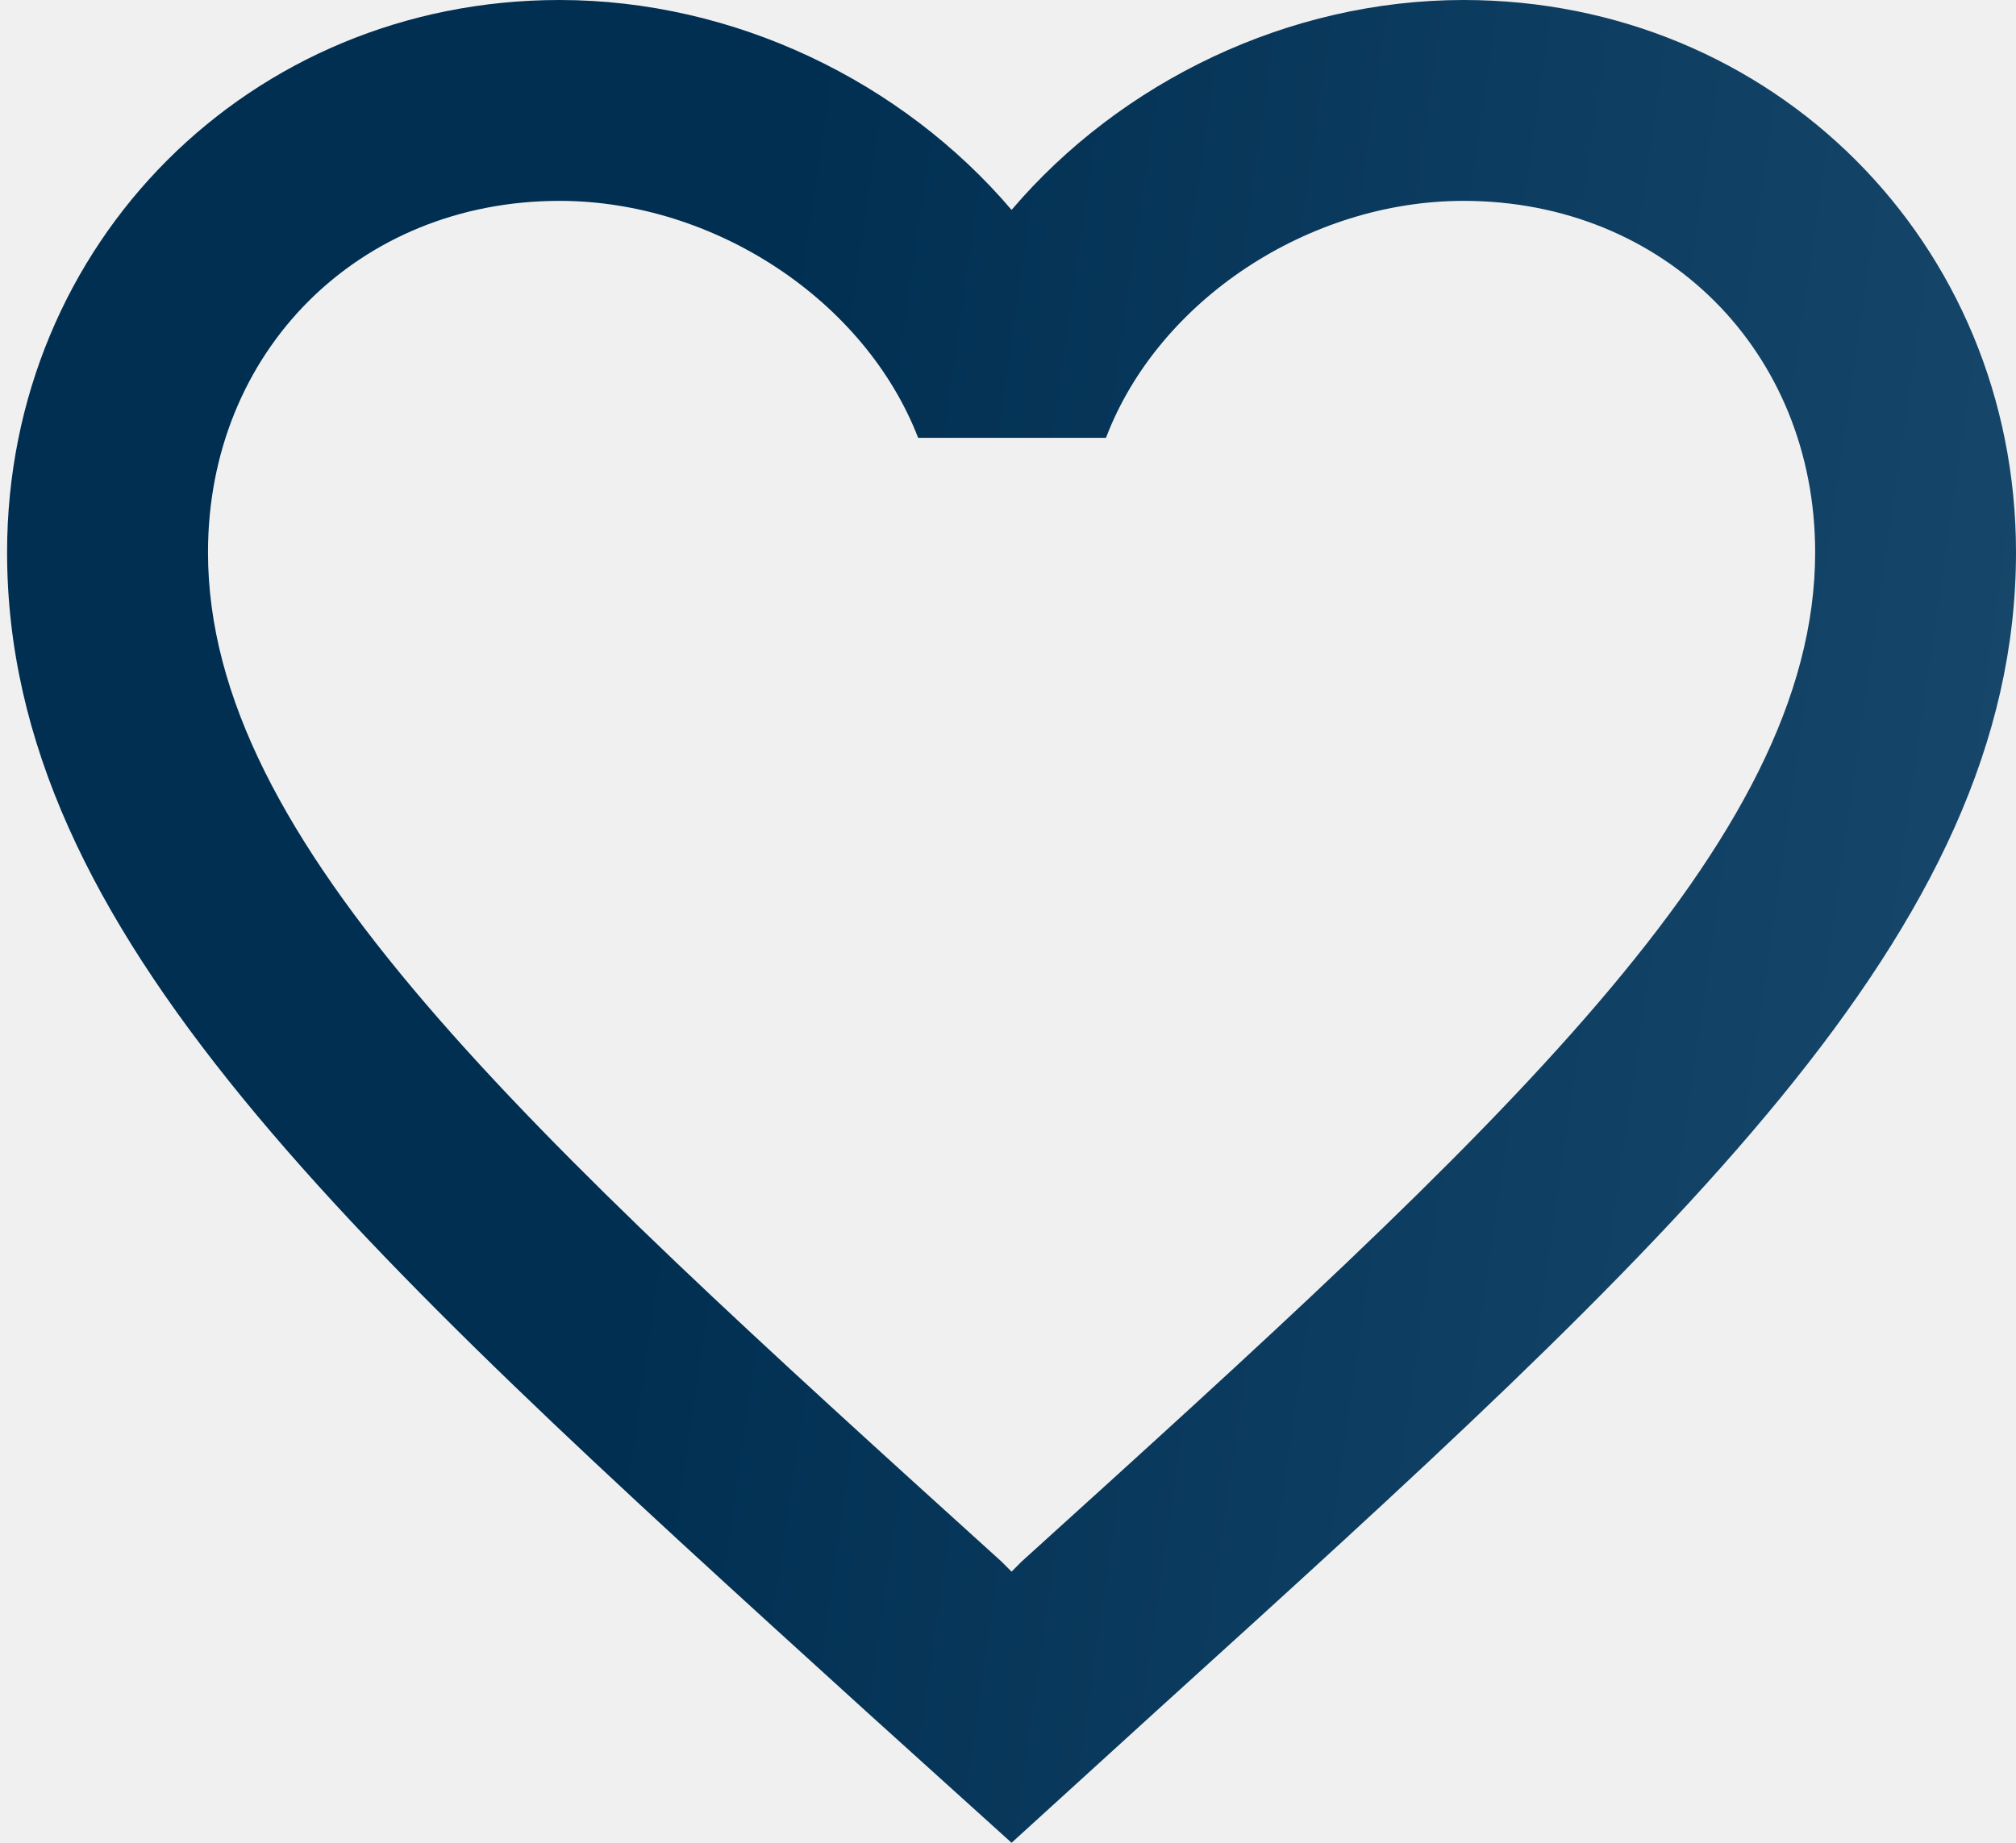
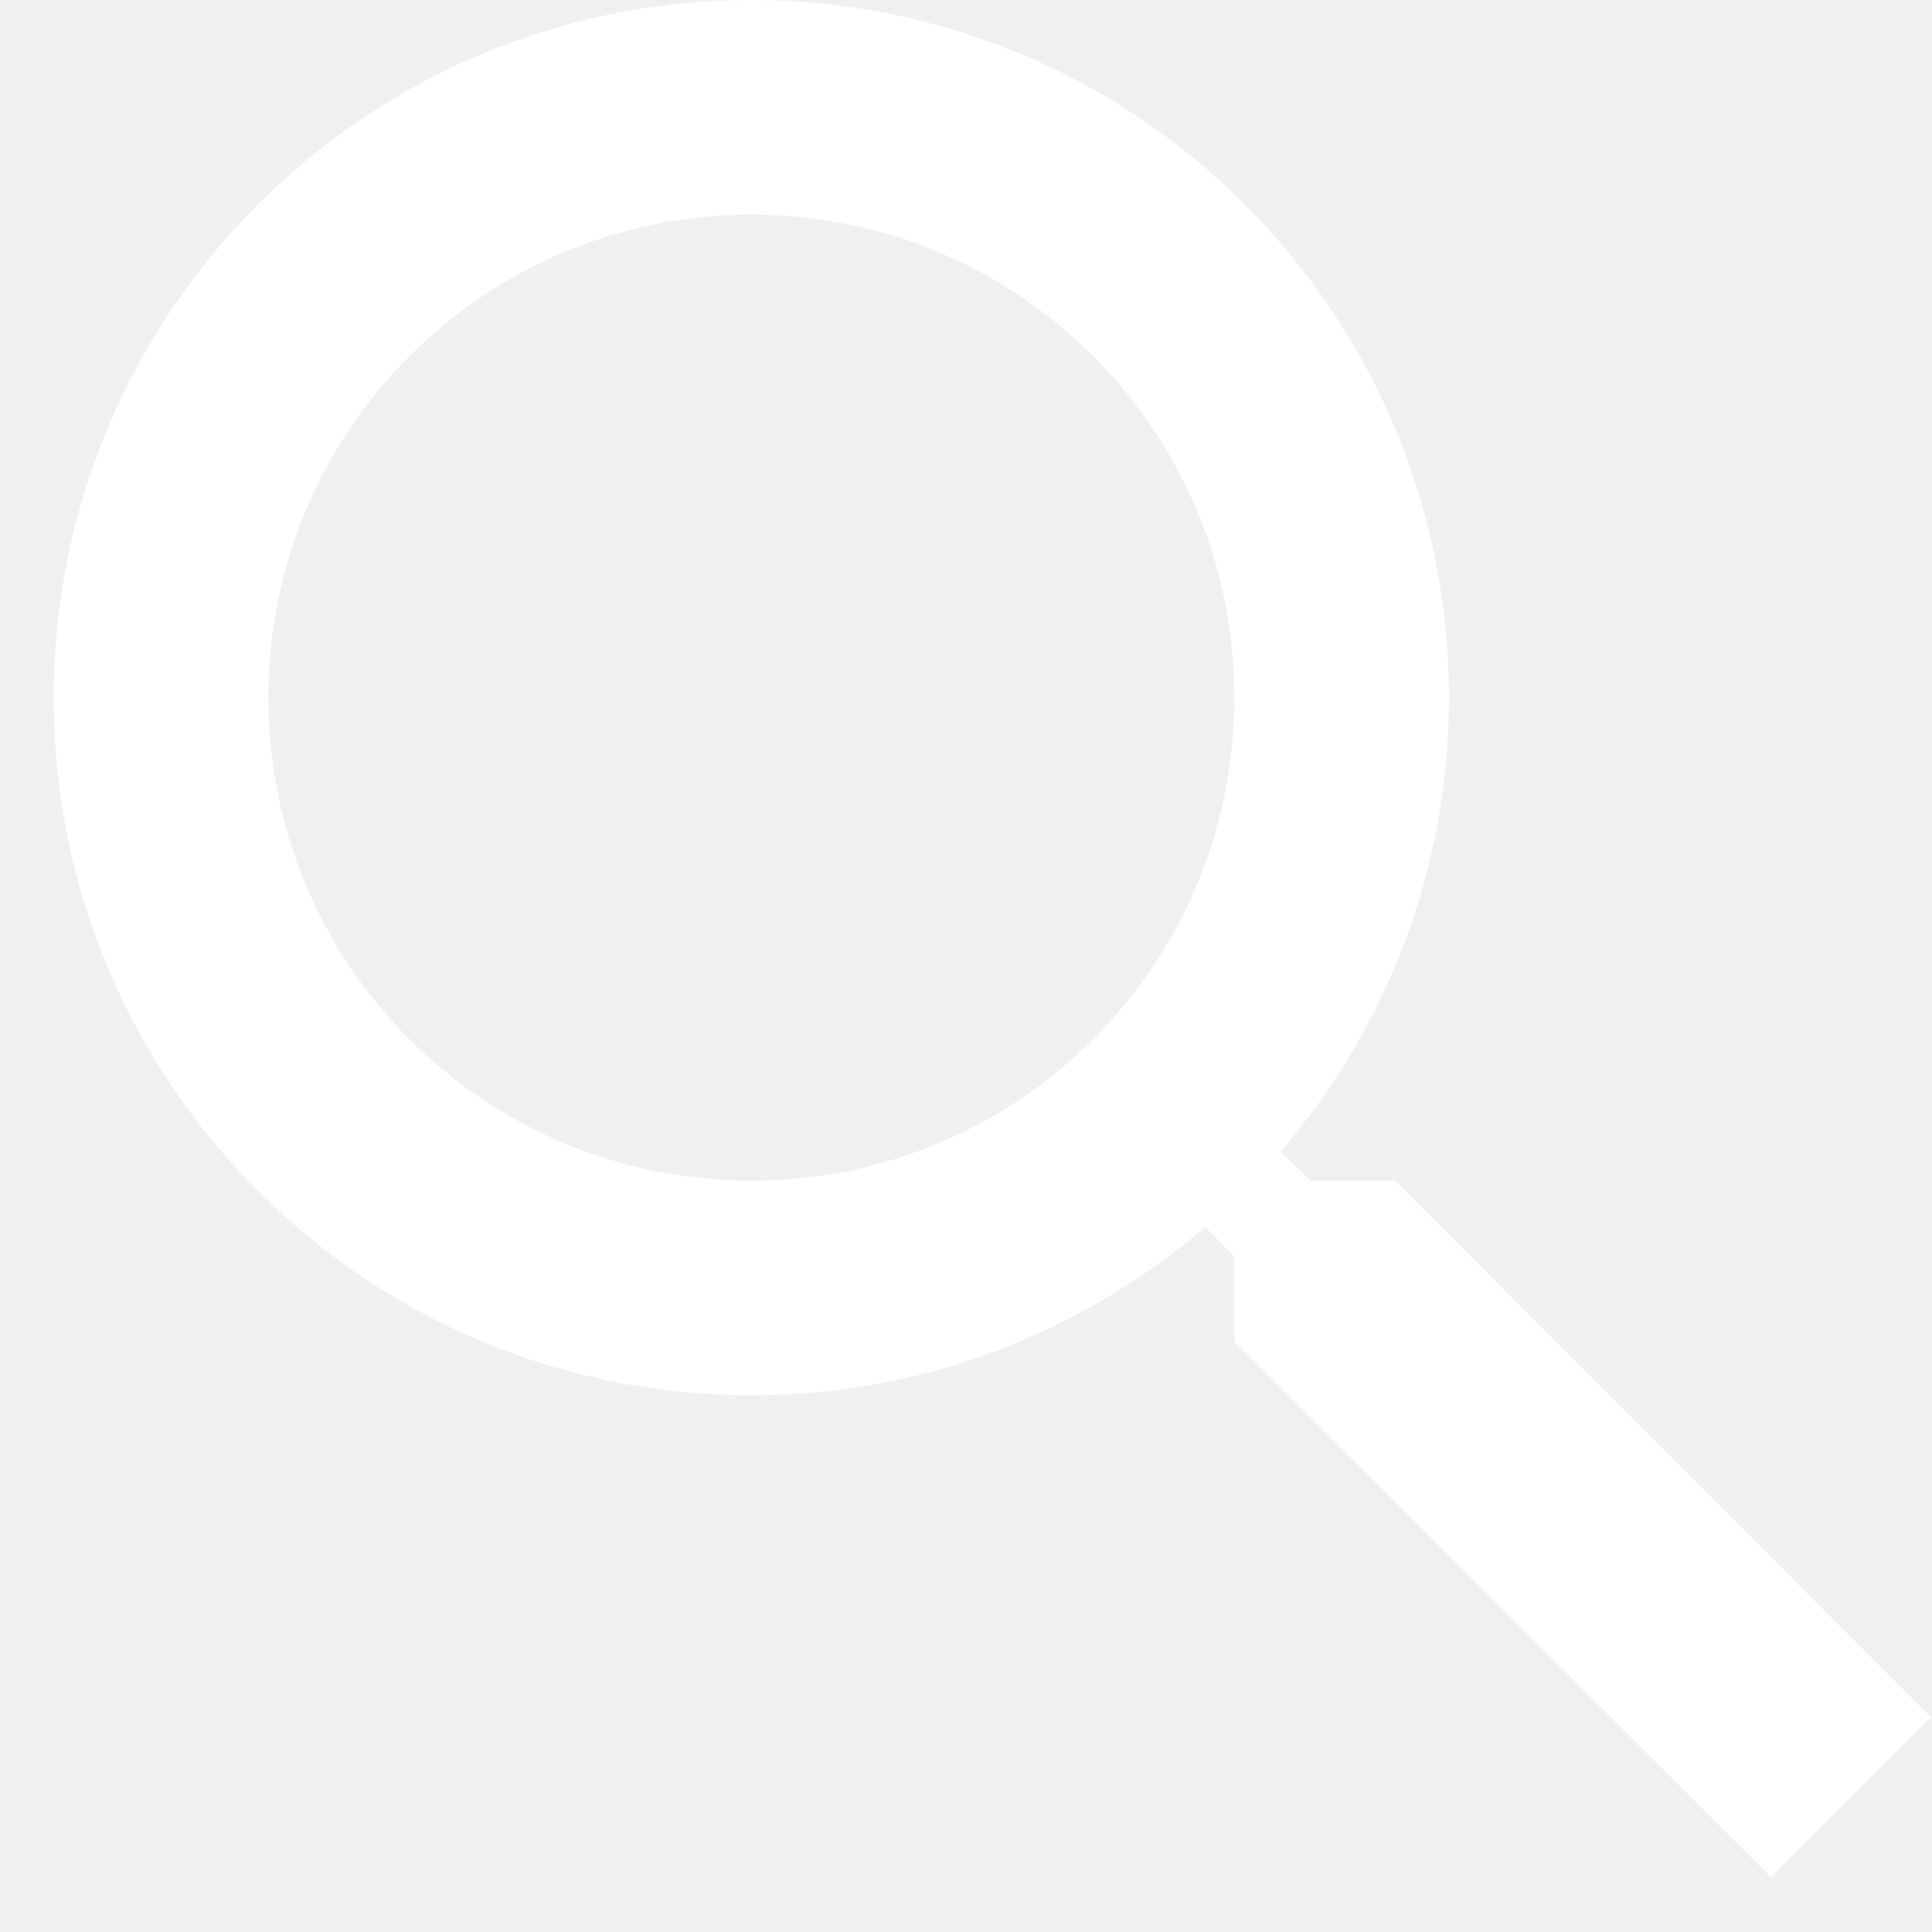
- <svg xmlns="http://www.w3.org/2000/svg" width="35" height="32" viewBox="0 0 35 32" fill="none">
-   <path d="M25.409 0C22.375 0 19.463 1.413 17.562 3.645C15.661 1.413 12.749 0 9.714 0C4.343 0 0.123 4.22 0.123 9.591C0.123 16.183 6.052 21.554 15.033 29.715L17.562 32L20.09 29.698C29.071 21.554 35 16.183 35 9.591C35 4.22 30.78 0 25.409 0ZM17.736 27.117L17.562 27.292L17.387 27.117C9.087 19.601 3.611 14.631 3.611 9.591C3.611 6.104 6.227 3.488 9.714 3.488C12.4 3.488 15.016 5.214 15.94 7.603H19.201C20.108 5.214 22.724 3.488 25.409 3.488C28.897 3.488 31.513 6.104 31.513 9.591C31.513 14.631 26.037 19.601 17.736 27.117Z" fill="url(#paint0_linear_106821_36)" />
-   <defs>
-     <linearGradient id="paint0_linear_106821_36" x1="14.696" y1="-3.84" x2="64.945" y2="3.412" gradientUnits="userSpaceOnUse">
-       <stop stop-color="#002F52" />
-       <stop offset="1" stop-color="#326589" />
-     </linearGradient>
-   </defs>
+ <svg xmlns="http://www.w3.org/2000/svg" width="18" height="18" viewBox="0 0 18 18" fill="none">
+   <path d="M13 11H12.21L11.93 10.73C12.91 9.59 13.5 8.11 13.5 6.5C13.5 2.91 10.59 0 7 0C3.41 0 0.5 2.91 0.5 6.5C0.5 10.09 3.41 13 7 13C8.61 13 10.09 12.41 11.23 11.43L11.5 11.71V12.5L16.5 17.49L17.99 16L13 11ZM7 11C4.51 11 2.5 8.99 2.5 6.5C2.5 4.01 4.51 2 7 2C9.49 2 11.5 4.01 11.5 6.5C11.5 8.99 9.49 11 7 11Z" fill="white" />
</svg>
